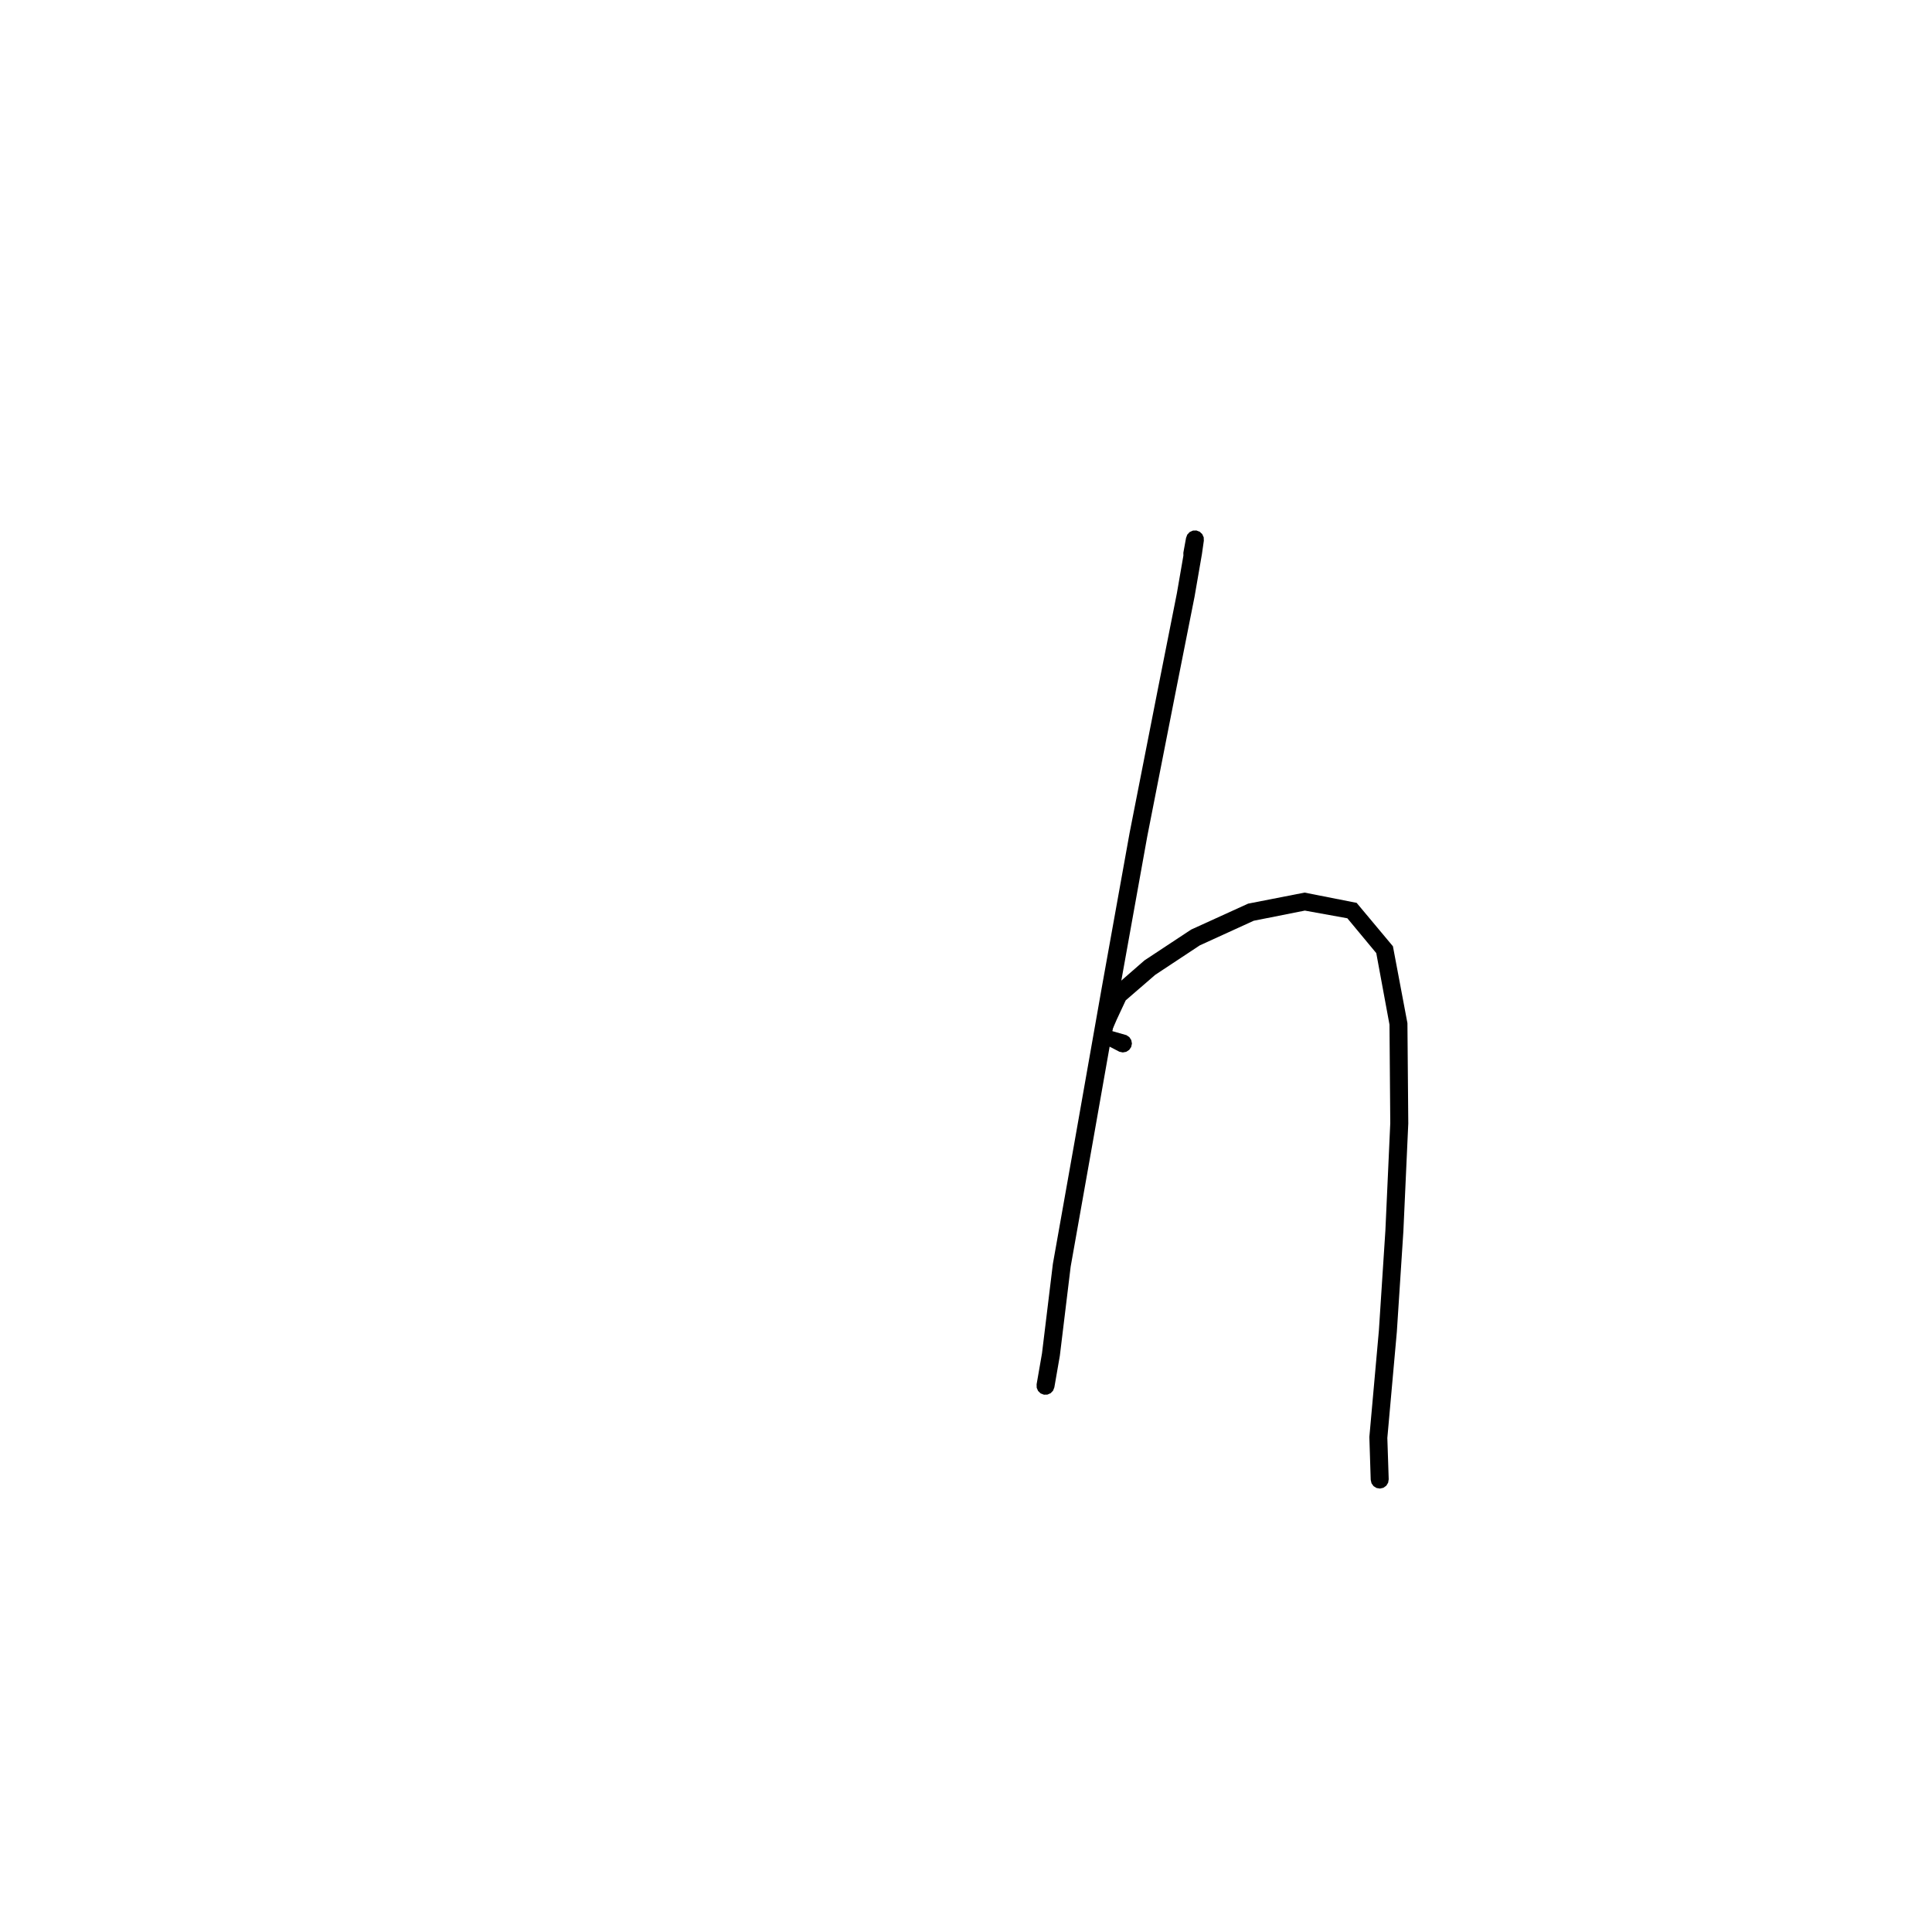
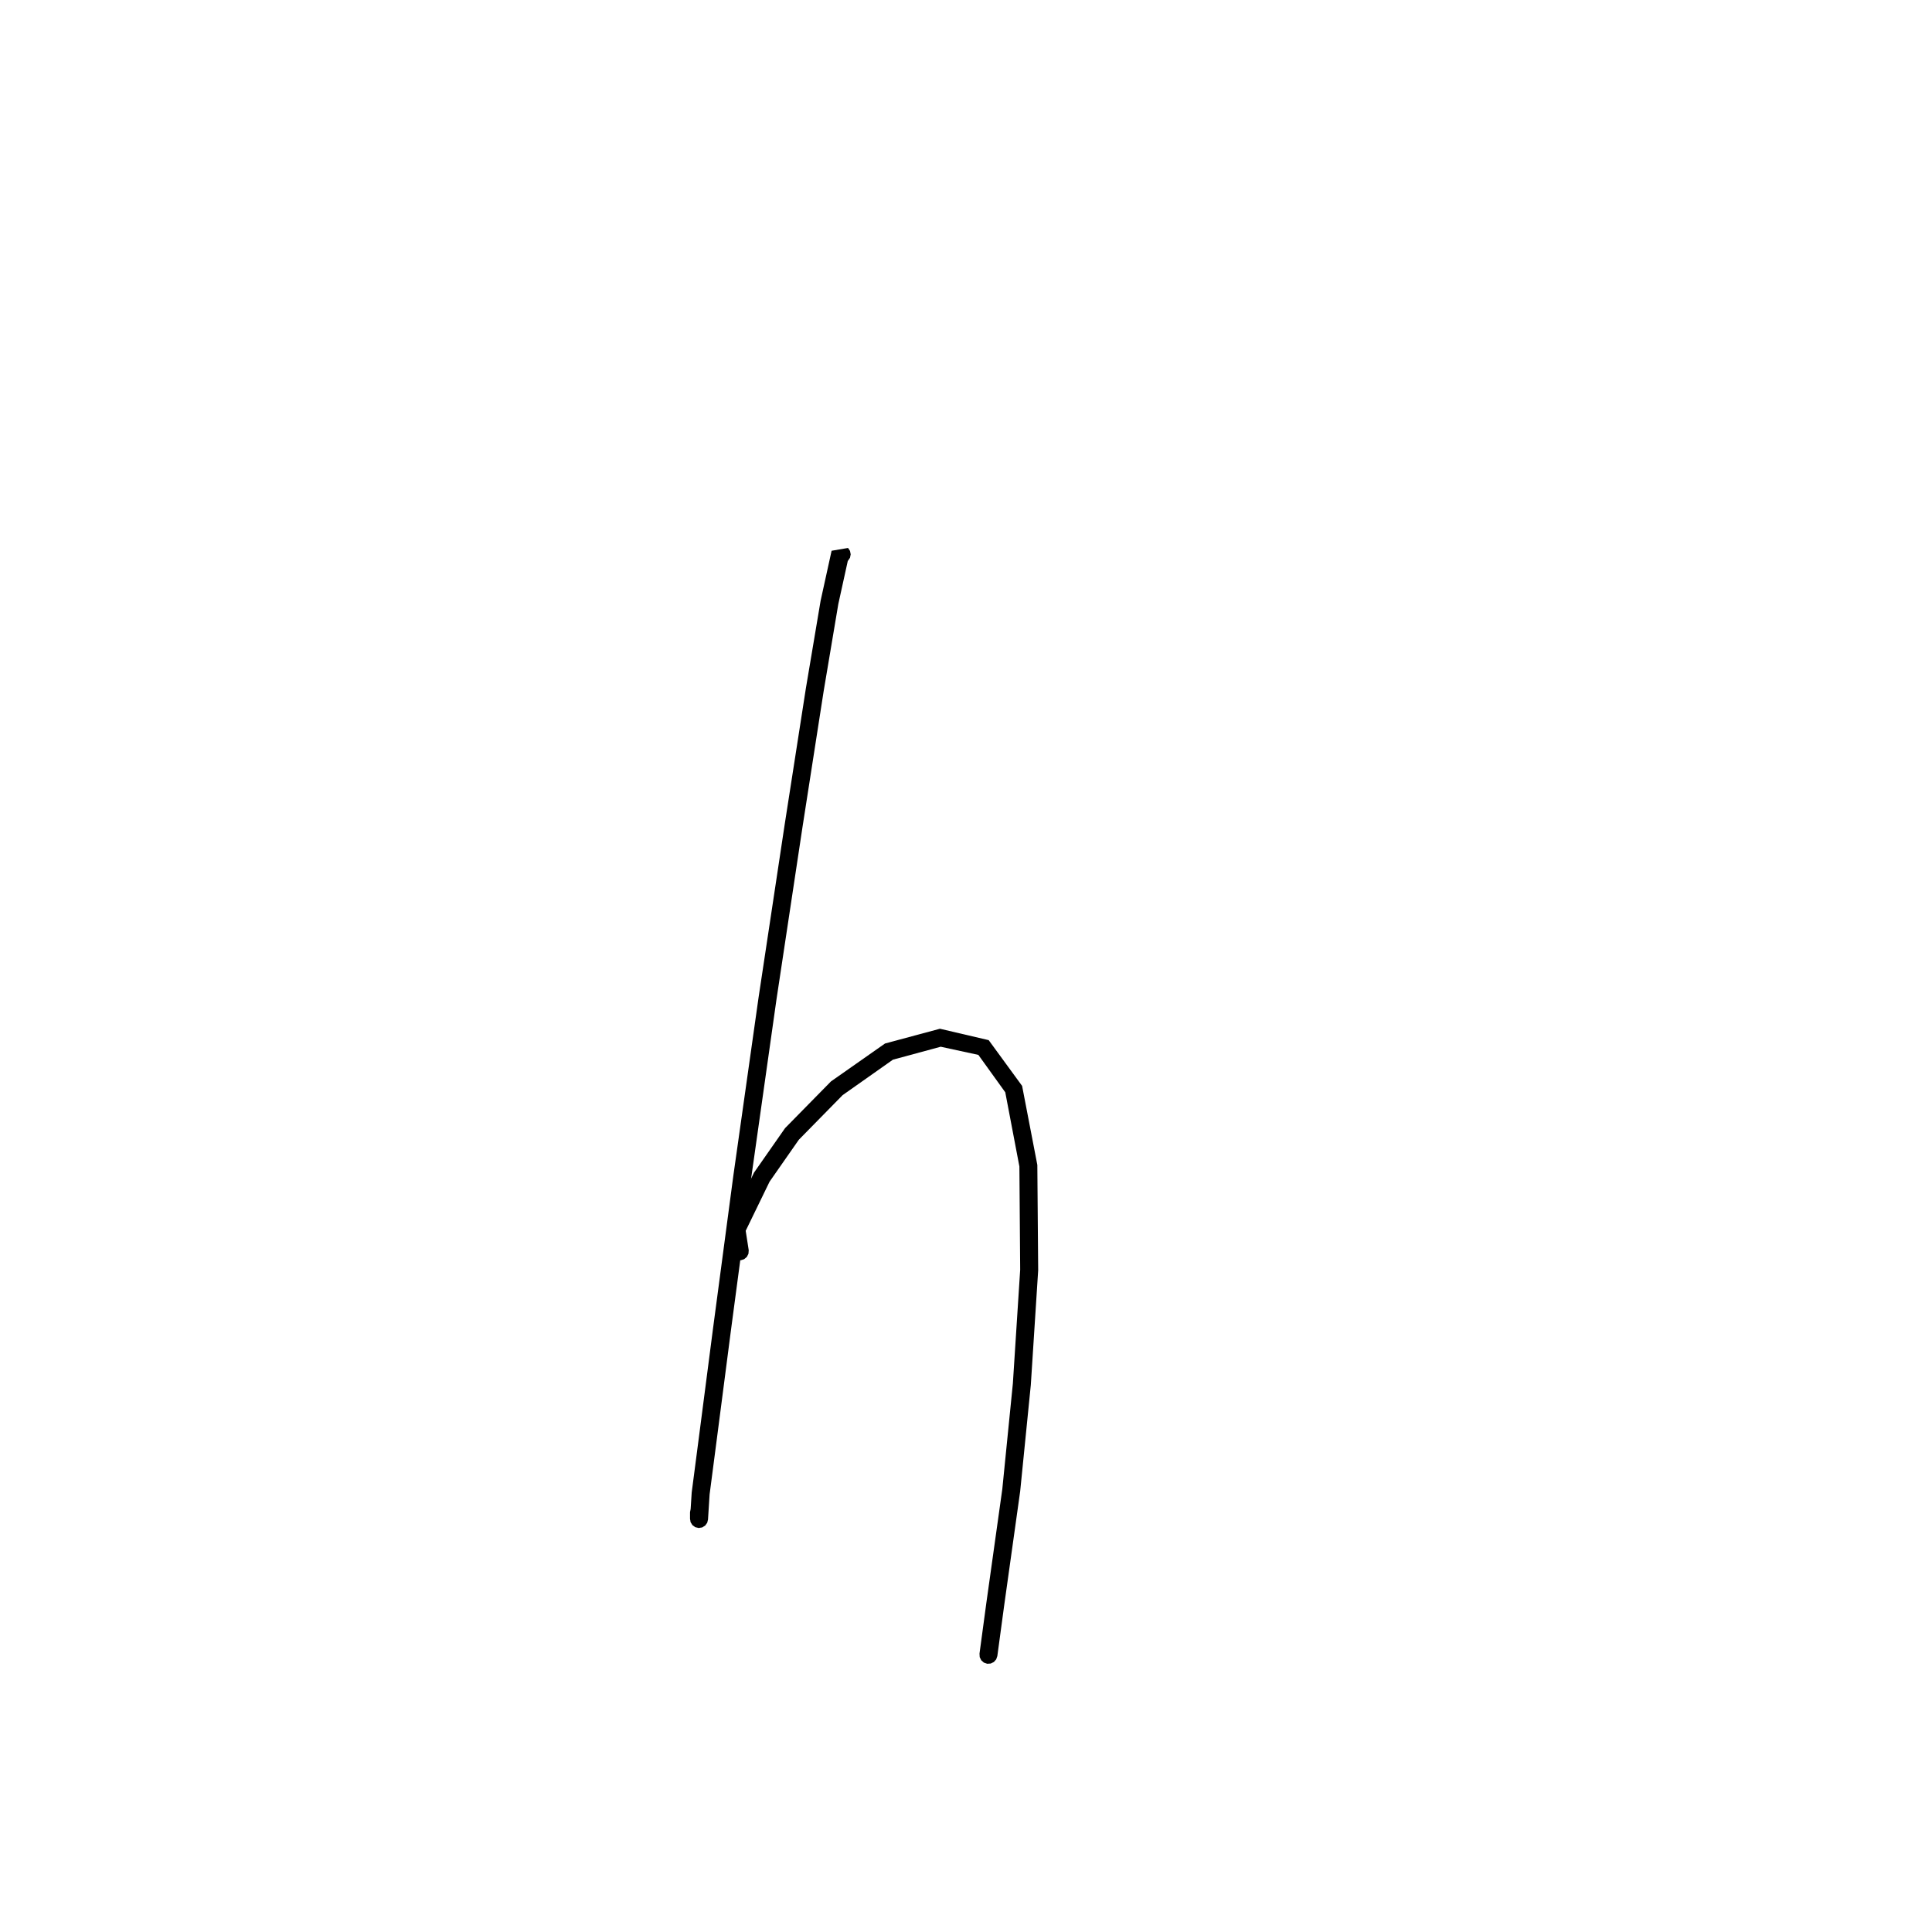
<svg xmlns="http://www.w3.org/2000/svg" viewBox="-300 -300 900 900" width="900" height="900" overflow="visible">
-   <path d="M 259.506 -41.022 L 260.772 -47.984 L 260.745 -49.62 L 260.094 -51.121 L 258.918 -52.259 L 257.396 -52.861 L 255.76 -52.834 L 254.258 -52.182 L 253.12 -51.006 L 252.519 -49.484 L 251.253 -42.522 L 251.28 -40.886 L 251.931 -39.385 L 253.108 -38.247 L 254.63 -37.646 L 256.266 -37.673 L 257.767 -38.324 L 258.905 -39.5 Z M 252.494 -49.327 L 251.622 -43.218 L 248.222 -23.571 L 239.113 22.353 L 226.195 88.086 L 213.276 159.897 L 200.744 230.915 L 190.475 288.728 L 185.401 330.451 L 182.893 344.851 L 182.933 346.487 L 183.595 347.983 L 184.78 349.112 L 186.307 349.702 L 187.943 349.662 L 189.439 349 L 190.568 347.815 L 191.157 346.288 L 193.713 331.574 L 198.765 290.006 L 209.003 232.377 L 221.534 161.369 L 234.438 89.635 L 247.343 23.976 L 256.461 -21.999 L 259.897 -41.845 L 260.797 -48.141 L 260.708 -49.775 L 260.001 -51.251 L 258.782 -52.343 L 257.239 -52.886 L 255.605 -52.797 L 254.129 -52.089 L 253.037 -50.871 Z" fill="black" fill-rule="nonzero" />
-   <path d="M 224.753 182.221 L 217.922 180.27 L 220.203 174.988 L 224.398 166.007 L 238.138 154.123 L 258.915 140.386 L 284.03 128.921 L 307.852 124.193 L 327.647 127.77 L 341.12 143.996 L 347.277 177.315 L 347.642 223.209 L 345.369 273.188 L 342.338 319.802 L 337.901 369.39 L 338.53 389.376 L 338.901 390.97 L 339.853 392.3 L 341.242 393.165 L 342.857 393.432 L 344.451 393.062 L 345.781 392.109 L 346.646 390.72 L 346.913 389.105 L 346.276 369.85 L 350.7 320.451 L 353.745 273.648 L 356.029 223.374 L 355.635 176.609 L 348.88 140.814 L 331.973 120.584 L 307.717 115.807 L 281.413 120.952 L 254.882 133.032 L 233.128 147.396 L 218.007 160.575 L 212.328 172.101 L 210.559 184.287 L 221.449 189.931 L 223.05 190.27 L 224.659 189.97 L 226.03 189.077 L 226.956 187.728 L 227.295 186.127 L 226.995 184.518 L 226.103 183.147 Z" fill="black" fill-rule="nonzero" />
+   <path d="M 95.054 -44.738 L 87.391 -43.438 L 82.27 -20.138 L 75.416 20.601 L 65.538 84.049 L 53.382 164.583 L 41.605 247.783 L 32.108 319.199 L 25.651 368.953 L 22.223 395.239 L 21.447 407.328 L 21.664 408.95 L 22.484 410.366 L 23.784 411.36 L 25.366 411.78 L 26.988 411.564 L 28.404 410.743 L 29.398 409.443 L 29.818 407.862 L 30.561 396.153 L 33.969 370.034 L 40.424 320.294 L 49.914 248.926 L 61.682 165.796 L 73.829 85.318 L 83.698 21.931 L 90.515 -18.597 L 95.52 -41.372 L 89.123 -38.807 L 90.484 -37.897 L 92.089 -37.578 L 93.694 -37.897 L 95.054 -38.807 L 95.963 -40.167 L 96.283 -41.772 L 95.963 -43.377 Z M 29.827 407.595 L 29.827 404.43 L 29.508 402.825 L 28.599 401.465 L 27.238 400.556 L 25.633 400.236 L 24.028 400.556 L 22.667 401.465 L 21.758 402.825 L 21.439 404.43 L 21.439 407.595 L 21.758 409.2 L 22.667 410.561 L 24.028 411.47 L 25.633 411.789 L 27.238 411.47 L 28.599 410.561 L 29.508 409.2 Z" fill="black" fill-rule="nonzero" />
+   <path d="M 48.786 282.421 L 47.375 273.345 L 58.498 250.464 L 72.129 230.933 L 92.524 210.16 L 115.954 193.642 L 138.219 187.608 L 155.759 191.411 L 168.294 208.829 L 174.872 243.396 L 175.238 291.52 L 171.833 344.47 L 166.912 393.674 L 159.453 446.893 L 156.287 470.324 L 156.388 471.958 L 157.107 473.428 L 158.334 474.511 L 159.881 475.042 L 161.515 474.941 L 162.985 474.222 L 164.068 472.995 L 164.599 471.448 L 167.762 448.044 L 175.24 394.68 L 180.193 345.151 L 183.623 291.771 L 183.229 242.68 L 176.137 205.854 L 160.57 184.539 L 137.857 179.228 L 112.274 186.105 L 87.096 203.764 L 65.719 225.523 L 51.249 246.244 L 39.334 270.959 L 40.455 283.401 L 40.96 284.958 L 42.021 286.203 L 43.479 286.947 L 45.11 287.077 L 46.667 286.572 L 47.912 285.51 L 48.656 284.053 Z" fill="black" fill-rule="nonzero" />
</svg>
